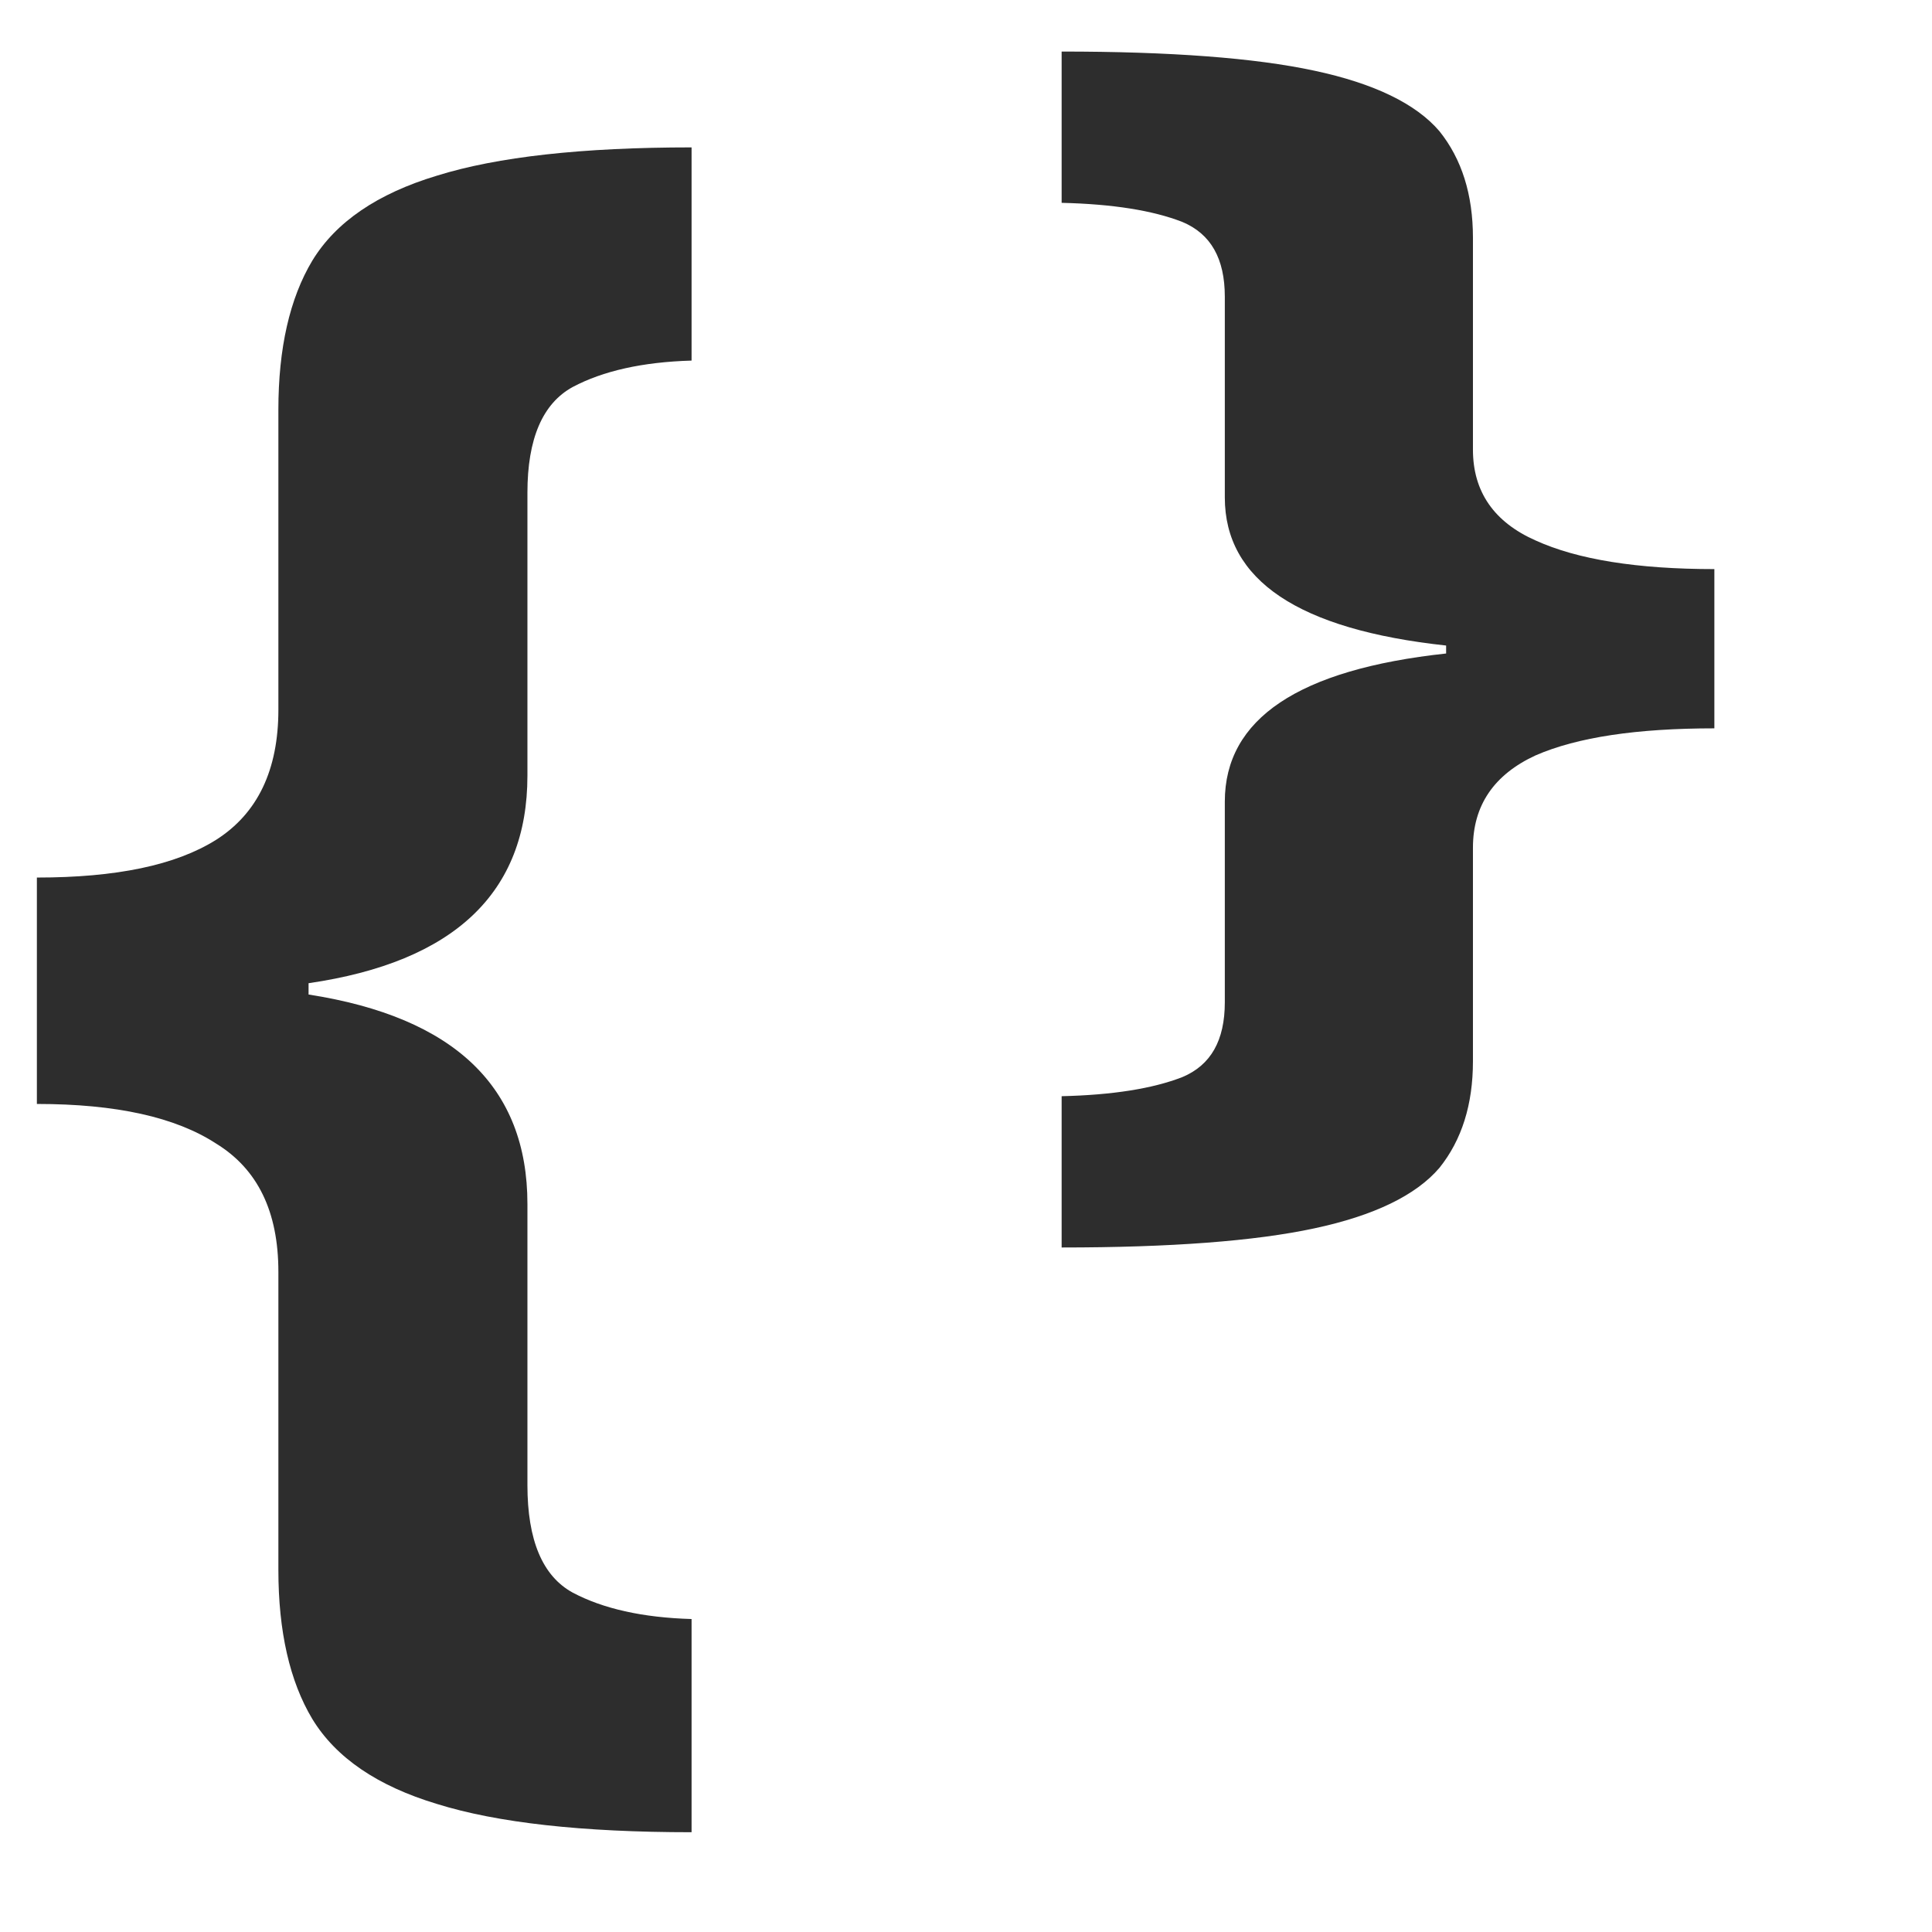
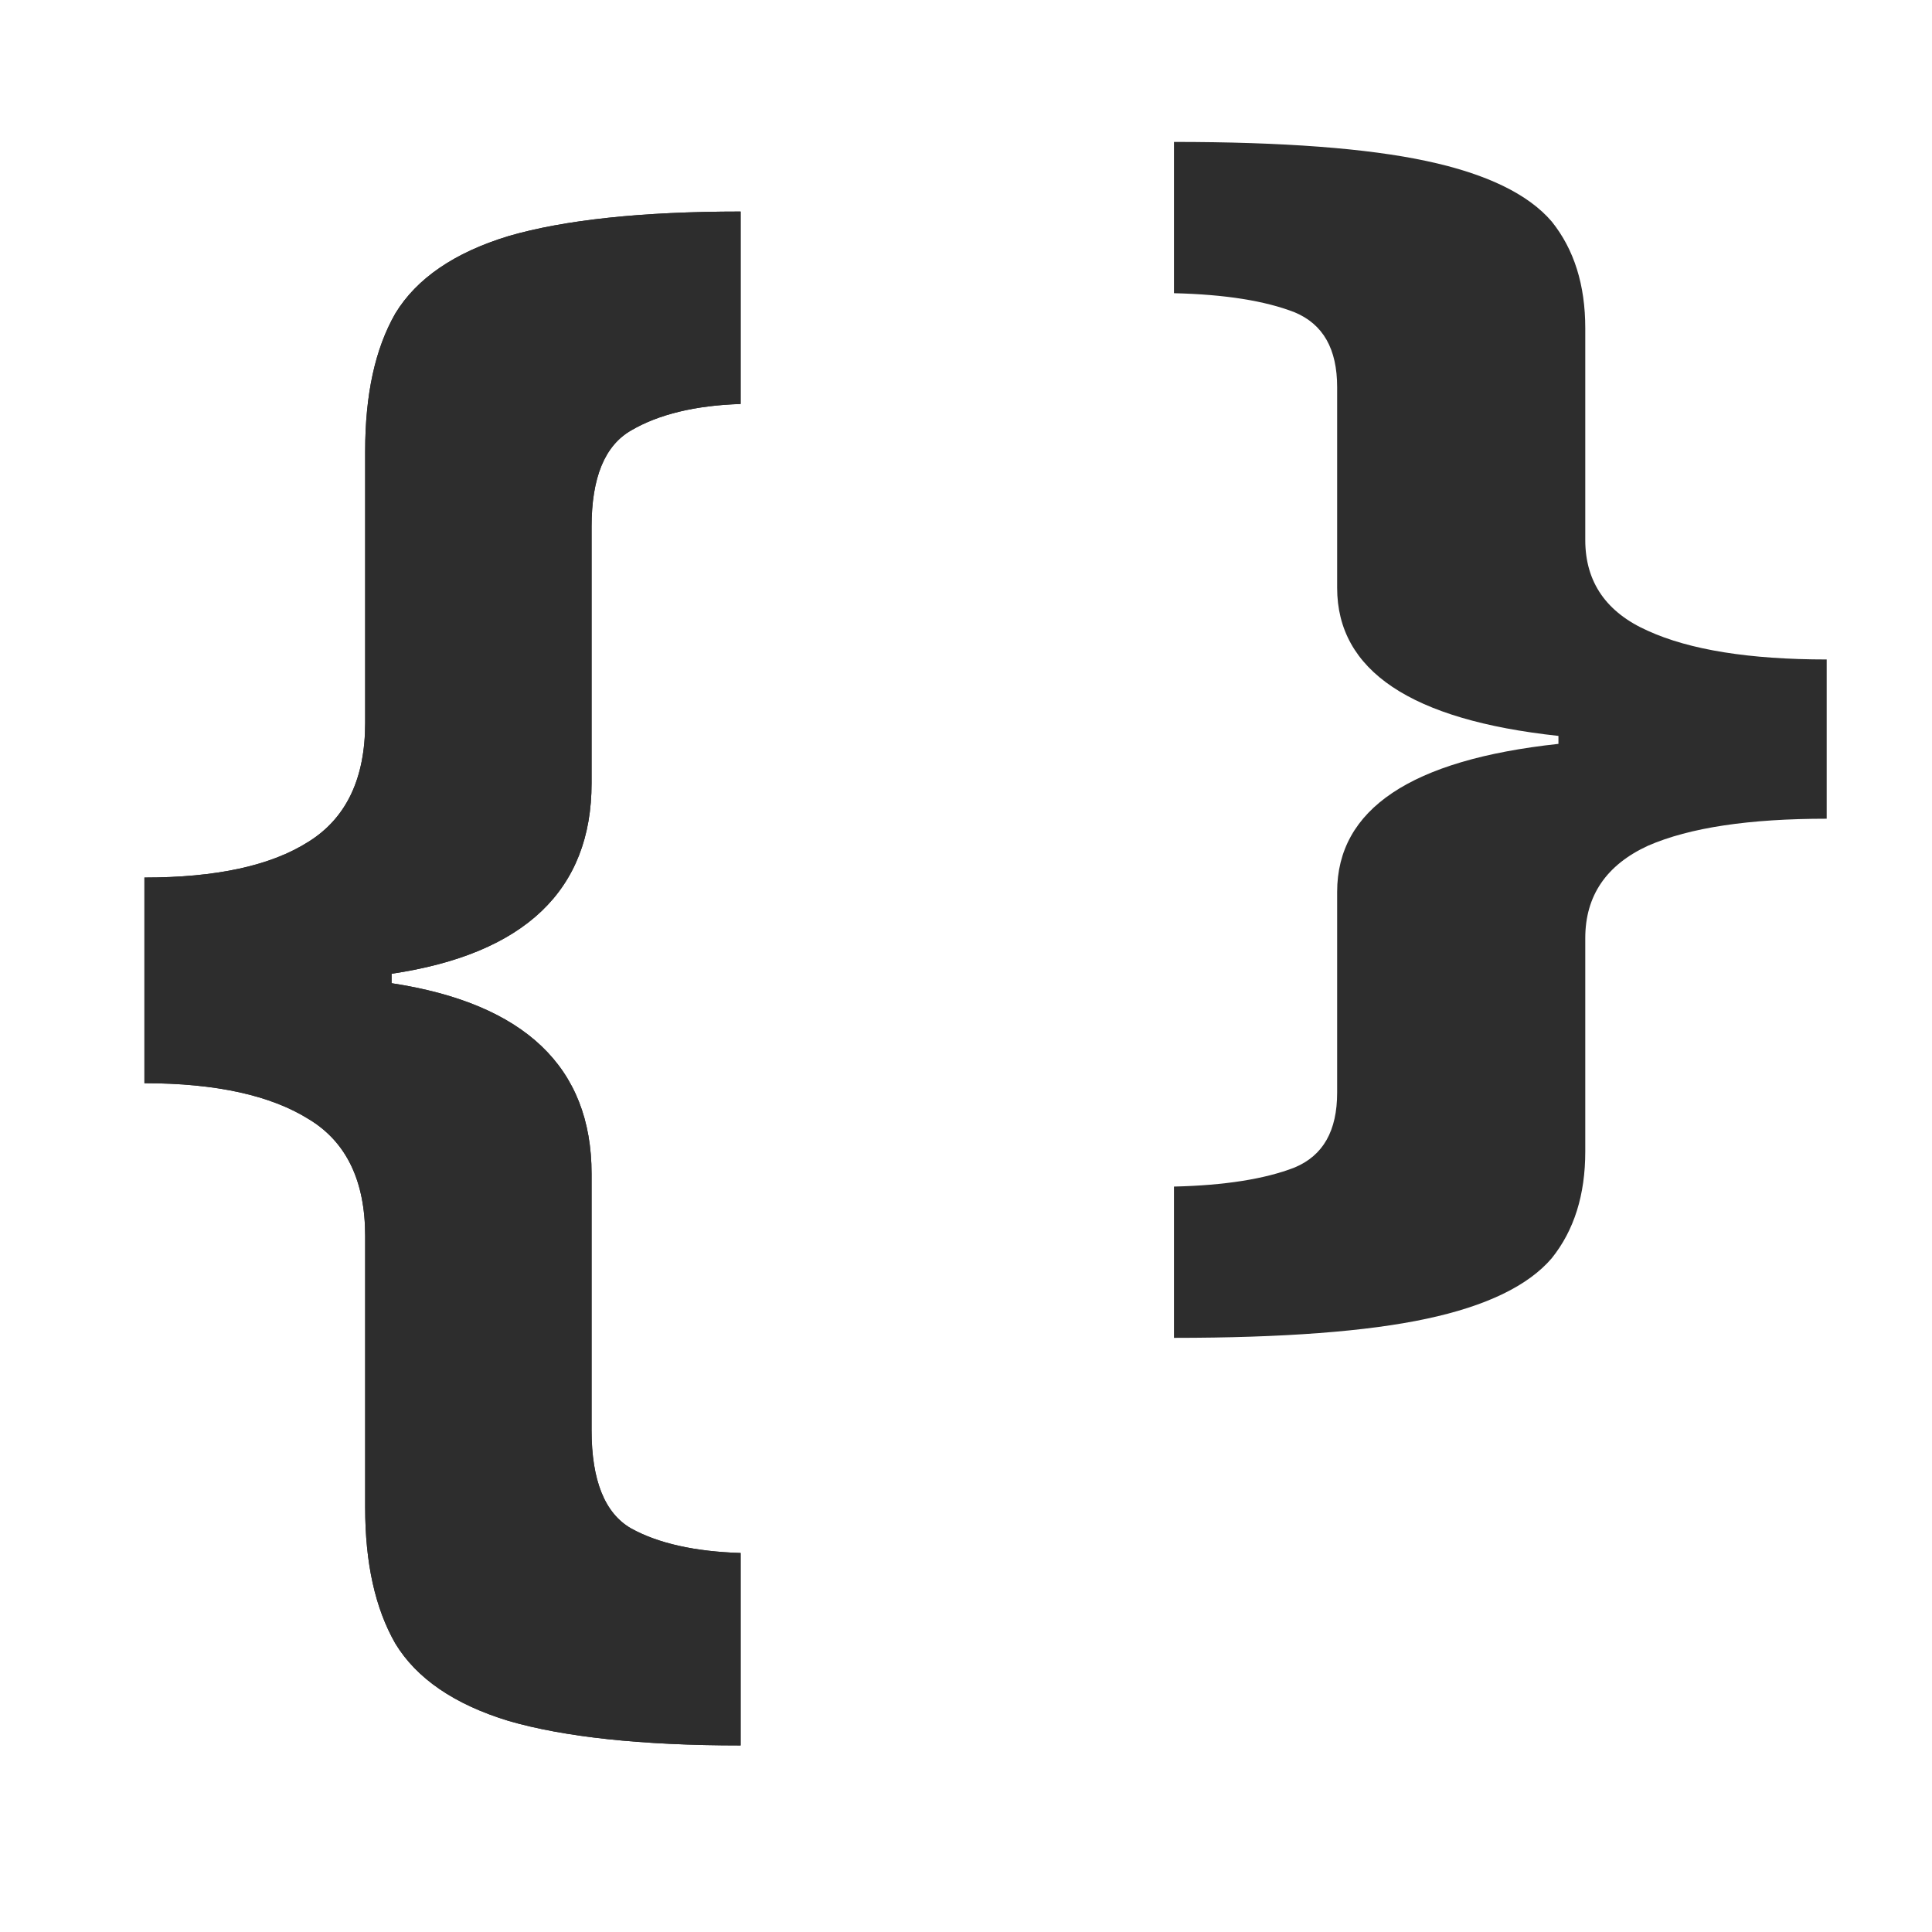
<svg xmlns="http://www.w3.org/2000/svg" width="16" height="16" id="svg3765" version="1.1">
  <defs id="defs3767" />
  <g id="layer1" transform="translate(0,-32)">
    <g id="layer1-4" transform="translate(0.2020297,-1.9622142e-8)">
      <g transform="translate(-0.3705977,-0.09089584)" id="layer1-9">
        <g id="layer1-9-3" transform="translate(-44.95179,-4.141626)">
-           <text xml:space="preserve" style="font-size:12px;font-style:normal;font-weight:normal;line-height:125%;letter-spacing:0px;word-spacing:0px;fill:#2d2d2d;fill-opacity:1;stroke:none;font-family:Sans" x="45.192" y="48.875" id="text3001">
-             <tspan id="tspan3003" x="45.192" y="48.875" style="font-size:16px;font-style:normal;font-variant:normal;font-weight:bold;font-stretch:normal;fill:#2d2d2d;fill-opacity:1;font-family:Ubuntu;-inkscape-font-specification:Ubuntu Bold">{</tspan>
+           <text xml:space="preserve" style="font-size:10.932px;font-style:normal;font-weight:normal;line-height:125%;letter-spacing:0px;word-spacing:0px;fill:#2d2d2d;fill-opacity:1;stroke:none;font-family:Sans" x="46.099" y="48.389" id="text3001">
+             <tspan id="tspan3003" x="46.099" y="48.389" style="font-size:14.576px;font-style:normal;font-variant:normal;font-weight:bold;font-stretch:normal;fill:#2d2d2d;fill-opacity:1;font-family:Ubuntu;-inkscape-font-specification:Ubuntu Bold">{</tspan>
          </text>
-           <text xml:space="preserve" style="font-size:10.091px;font-style:normal;font-weight:normal;line-height:125%;letter-spacing:0px;word-spacing:0px;fill:#2d2d2d;fill-opacity:1;stroke:none;font-family:Sans" x="-50.27" y="-45.557" id="text3001-2" transform="scale(-1.184786,-0.8440344)">
-             <tspan id="tspan3003-4" x="-50.27" y="-45.557" style="font-size:13.454px;font-style:normal;font-variant:normal;font-weight:bold;font-stretch:normal;fill:#2d2d2d;fill-opacity:1;font-family:Ubuntu;-inkscape-font-specification:Ubuntu Bold">{</tspan>
+           <text xml:space="preserve" style="font-size:10.091px;font-style:normal;font-weight:normal;line-height:125%;letter-spacing:0px;word-spacing:0px;fill:#2d2d2d;fill-opacity:1;stroke:none;font-family:Sans" x="-51.054" y="-46.446" id="text3001-2" transform="scale(-1.184786,-0.8440344)">
+             <tspan id="tspan3003-4" x="-51.054" y="-46.446" style="font-size:13.454px;font-style:normal;font-variant:normal;font-weight:bold;font-stretch:normal;fill:#2d2d2d;fill-opacity:1;font-family:Ubuntu;-inkscape-font-specification:Ubuntu Bold">{</tspan>
+           </text>
+           <text id="text2989" y="48.389" x="46.099" style="font-size:10.932px;font-style:normal;font-weight:normal;line-height:125%;letter-spacing:0px;word-spacing:0px;fill:#2d2d2d;fill-opacity:1;stroke:none;font-family:Sans" xml:space="preserve">
+             <tspan style="font-size:14.576px;font-style:normal;font-variant:normal;font-weight:bold;font-stretch:normal;fill:#2d2d2d;fill-opacity:1;font-family:Ubuntu;-inkscape-font-specification:Ubuntu Bold" y="48.389" x="46.099" id="tspan2991">{</tspan>
          </text>
        </g>
      </g>
    </g>
  </g>
</svg>
